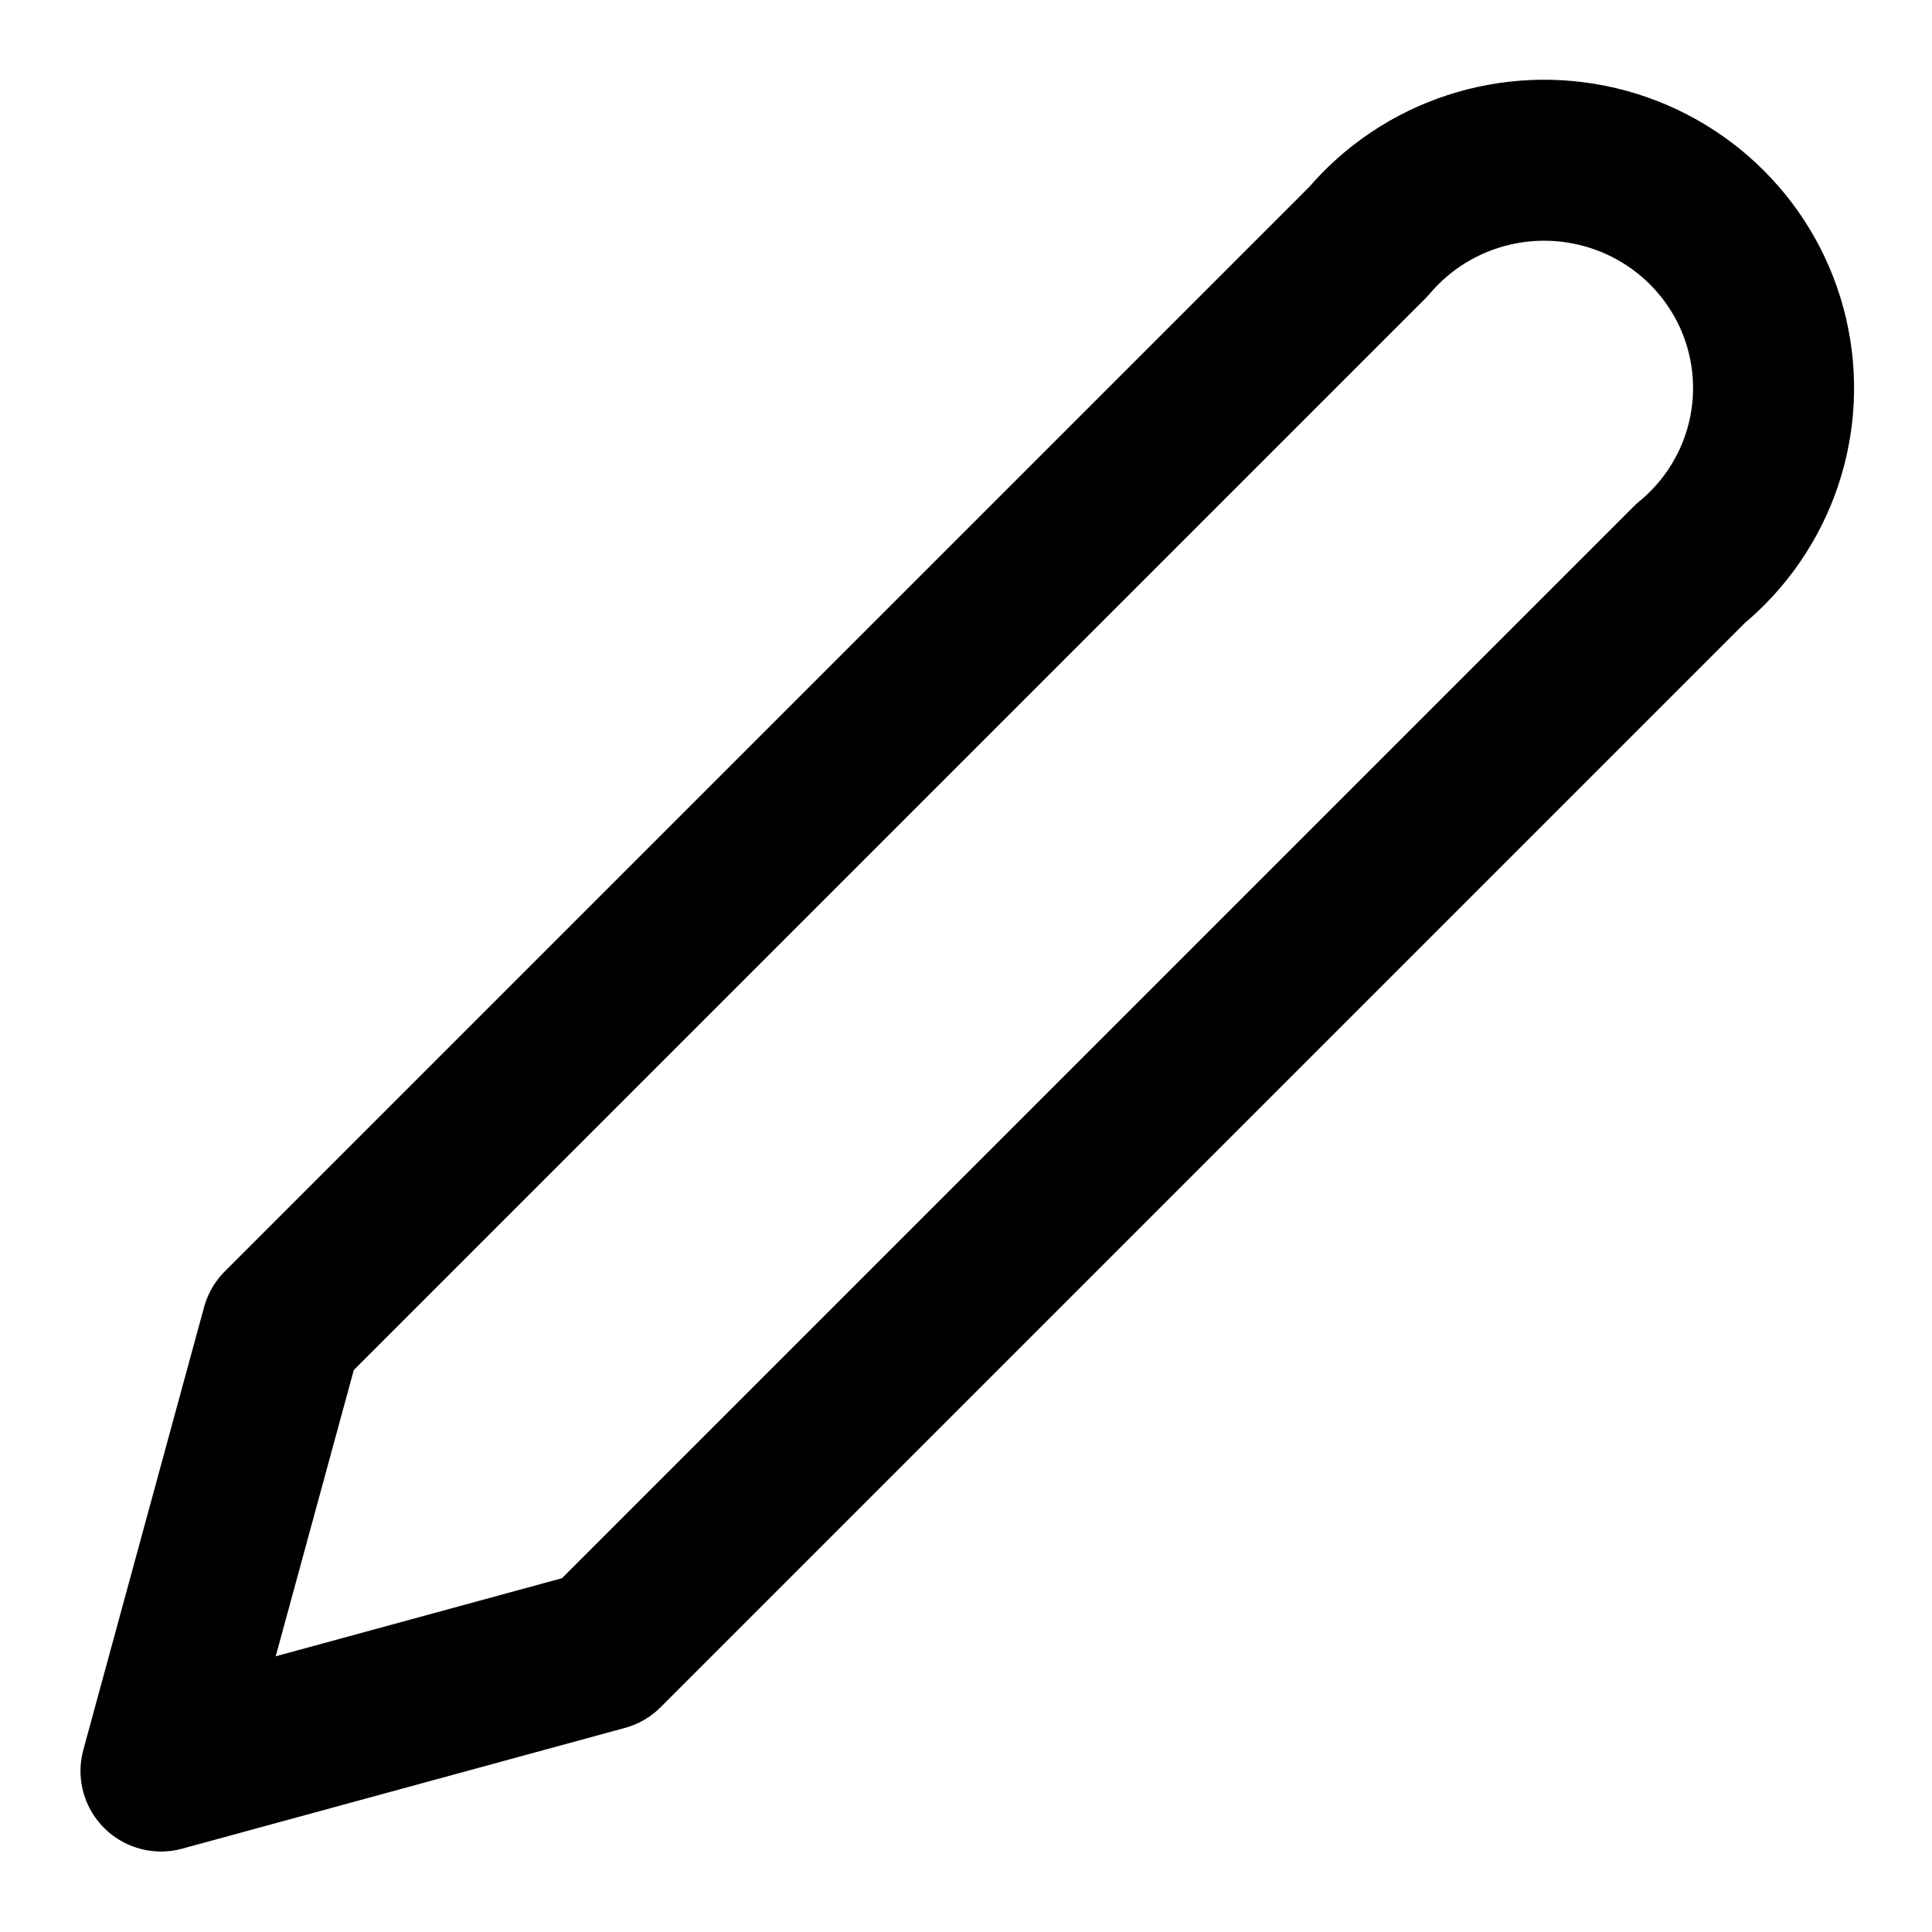
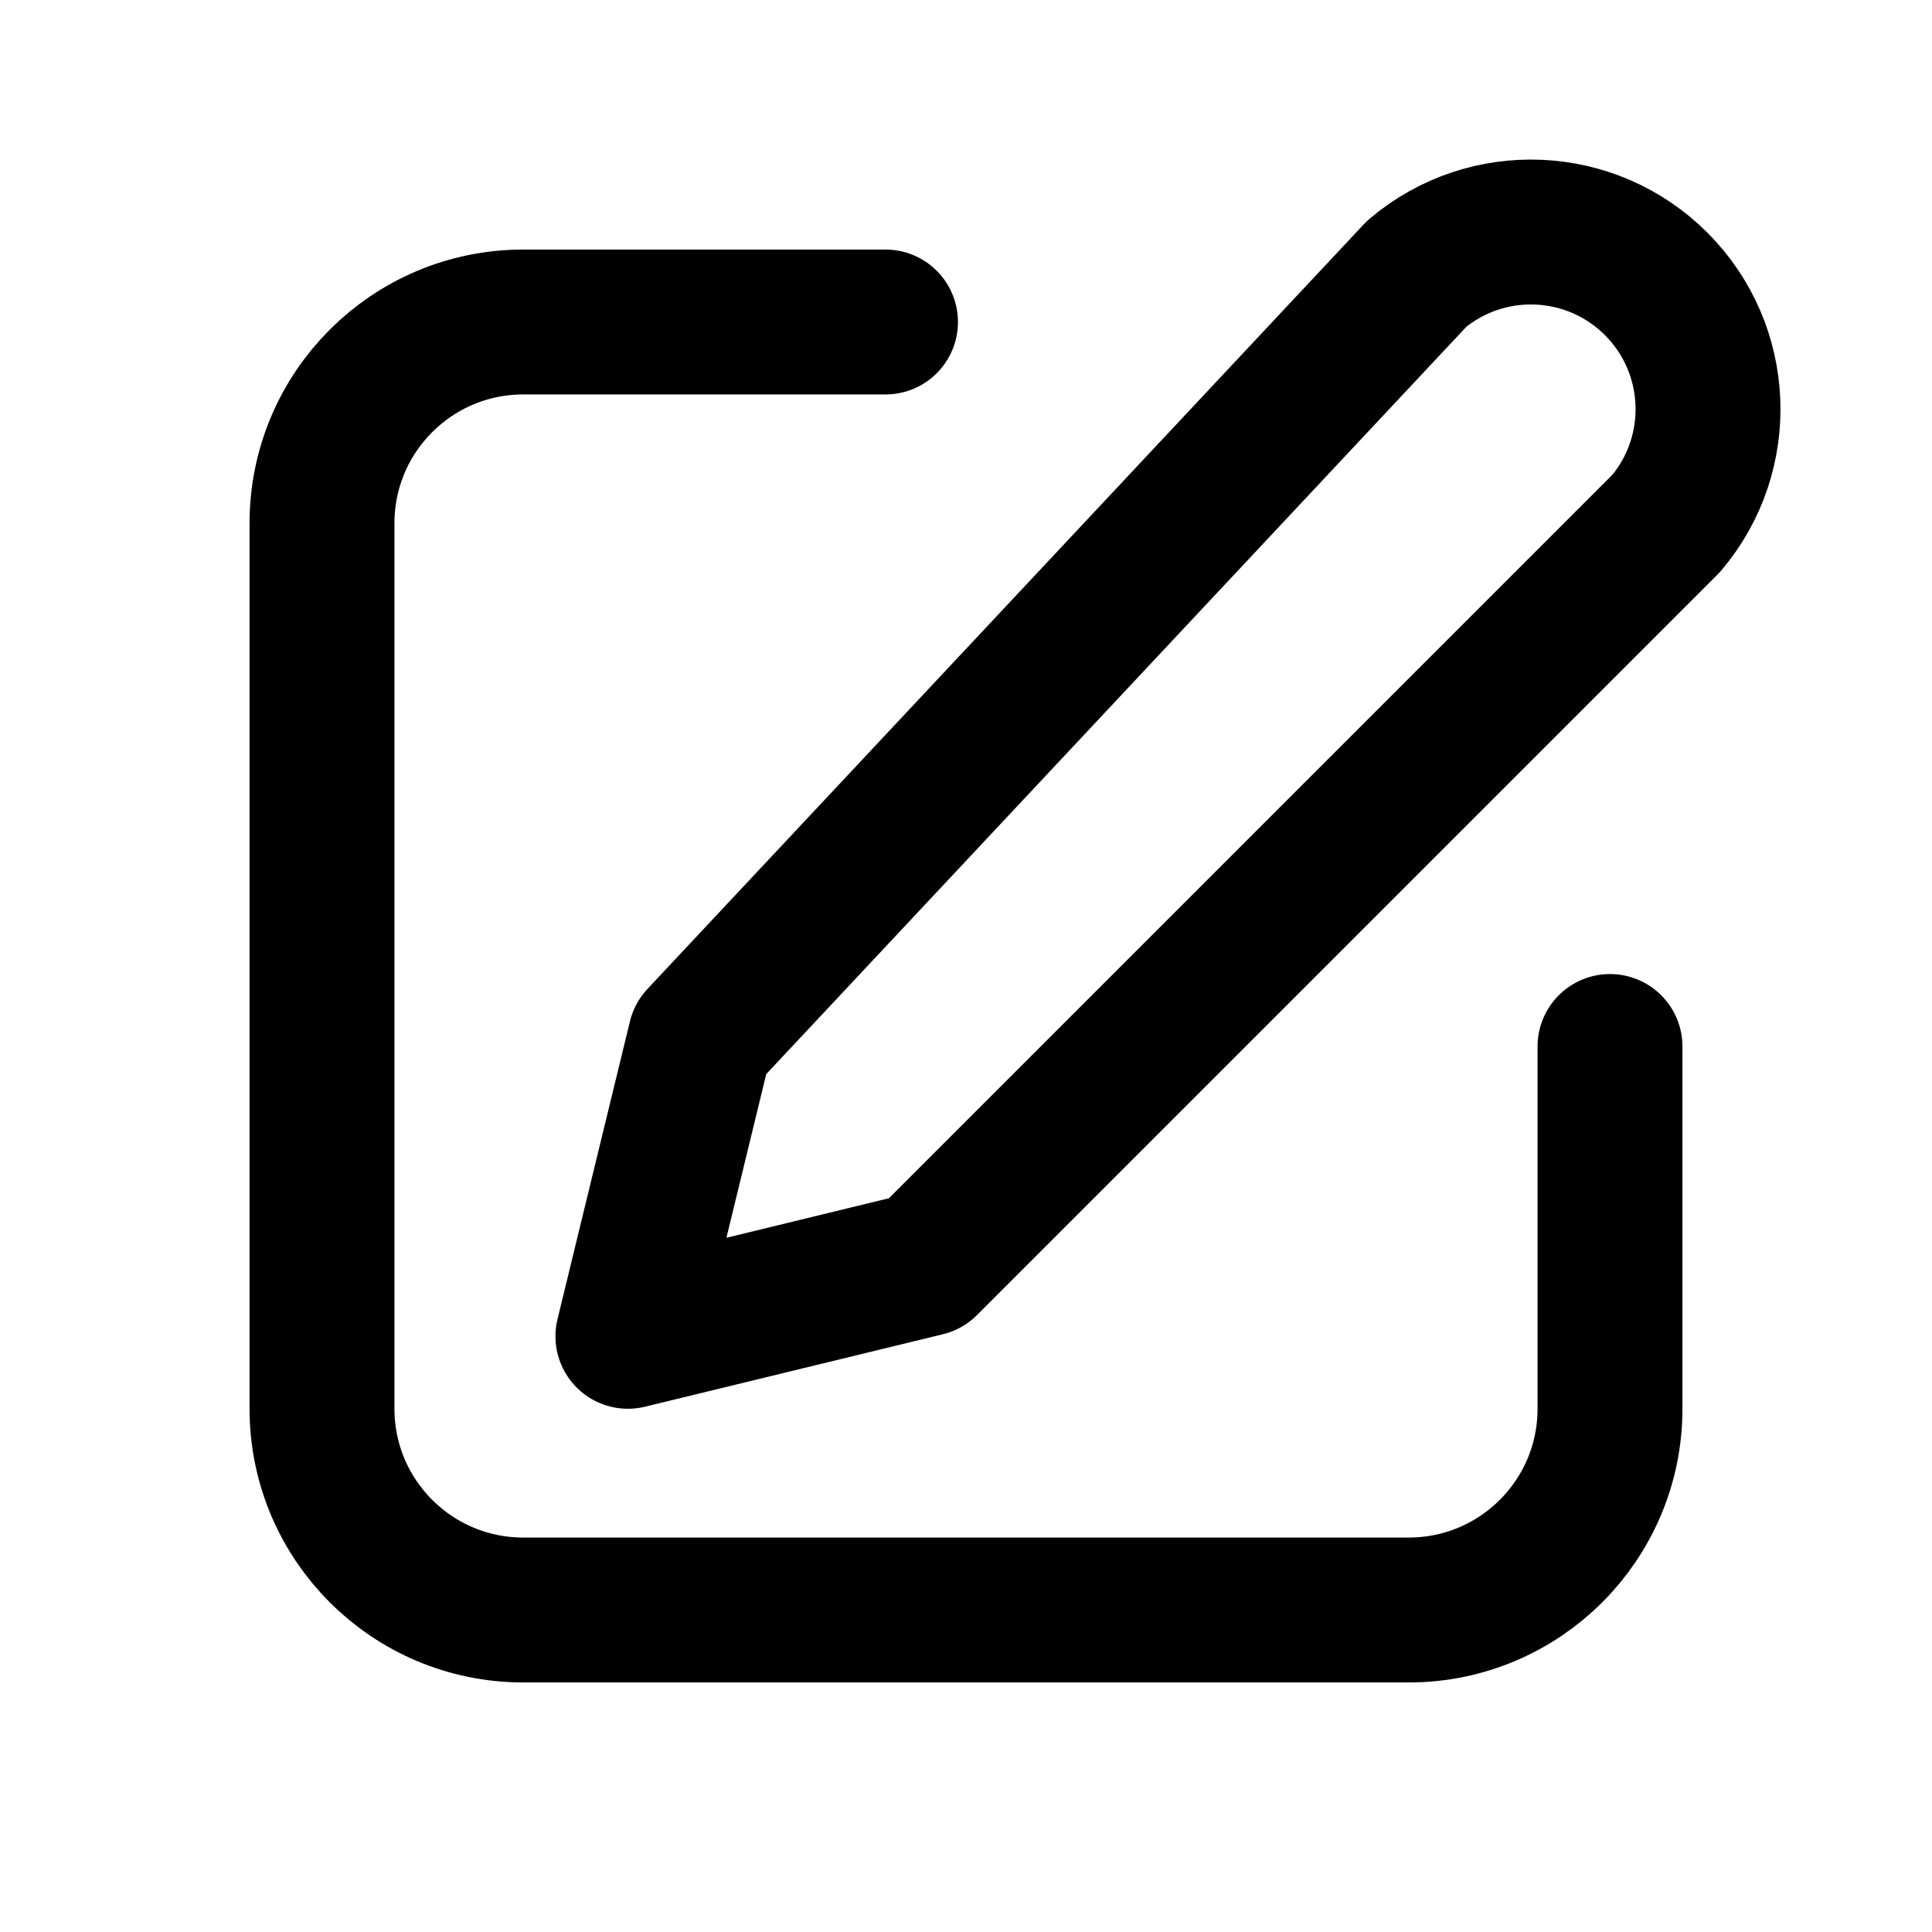
- <svg xmlns="http://www.w3.org/2000/svg" width="14" height="14" viewBox="0 0 24 24" fill="none" stroke="currentColor" stroke-width="2" stroke-linecap="round" stroke-linejoin="round">
-   <path d="M17 3a2.85 2.83 0 1 1 4 4L7.5 20.5 2 22l1.5-5.5Z" />
+ <svg xmlns="http://www.w3.org/2000/svg" viewBox="0 0 24 24" fill="none" stroke="currentColor" stroke-width="1.8" stroke-linecap="round" stroke-linejoin="round">
+   <path class="svg-duotone" d="M11 4H6.5A2.5 2.5 0 0 0 4 6.5v11A2.5 2.5 0 0 0 6.5 20h11a2.5 2.5 0 0 0 2.5-2.5V13" fill="currentColor" fill-opacity="0" stroke="none" />
+   <path d="M11 4H6.5A2.5 2.5 0 0 0 4 6.5v11A2.5 2.5 0 0 0 6.5 20h11a2.5 2.5 0 0 0 2.5-2.5V13" />
+   <path d="M17.6 3.4a2.2 2.2 0 0 1 3.1 3.1L11.5 15.7l-3.7.9.9-3.7Z" />
</svg>
